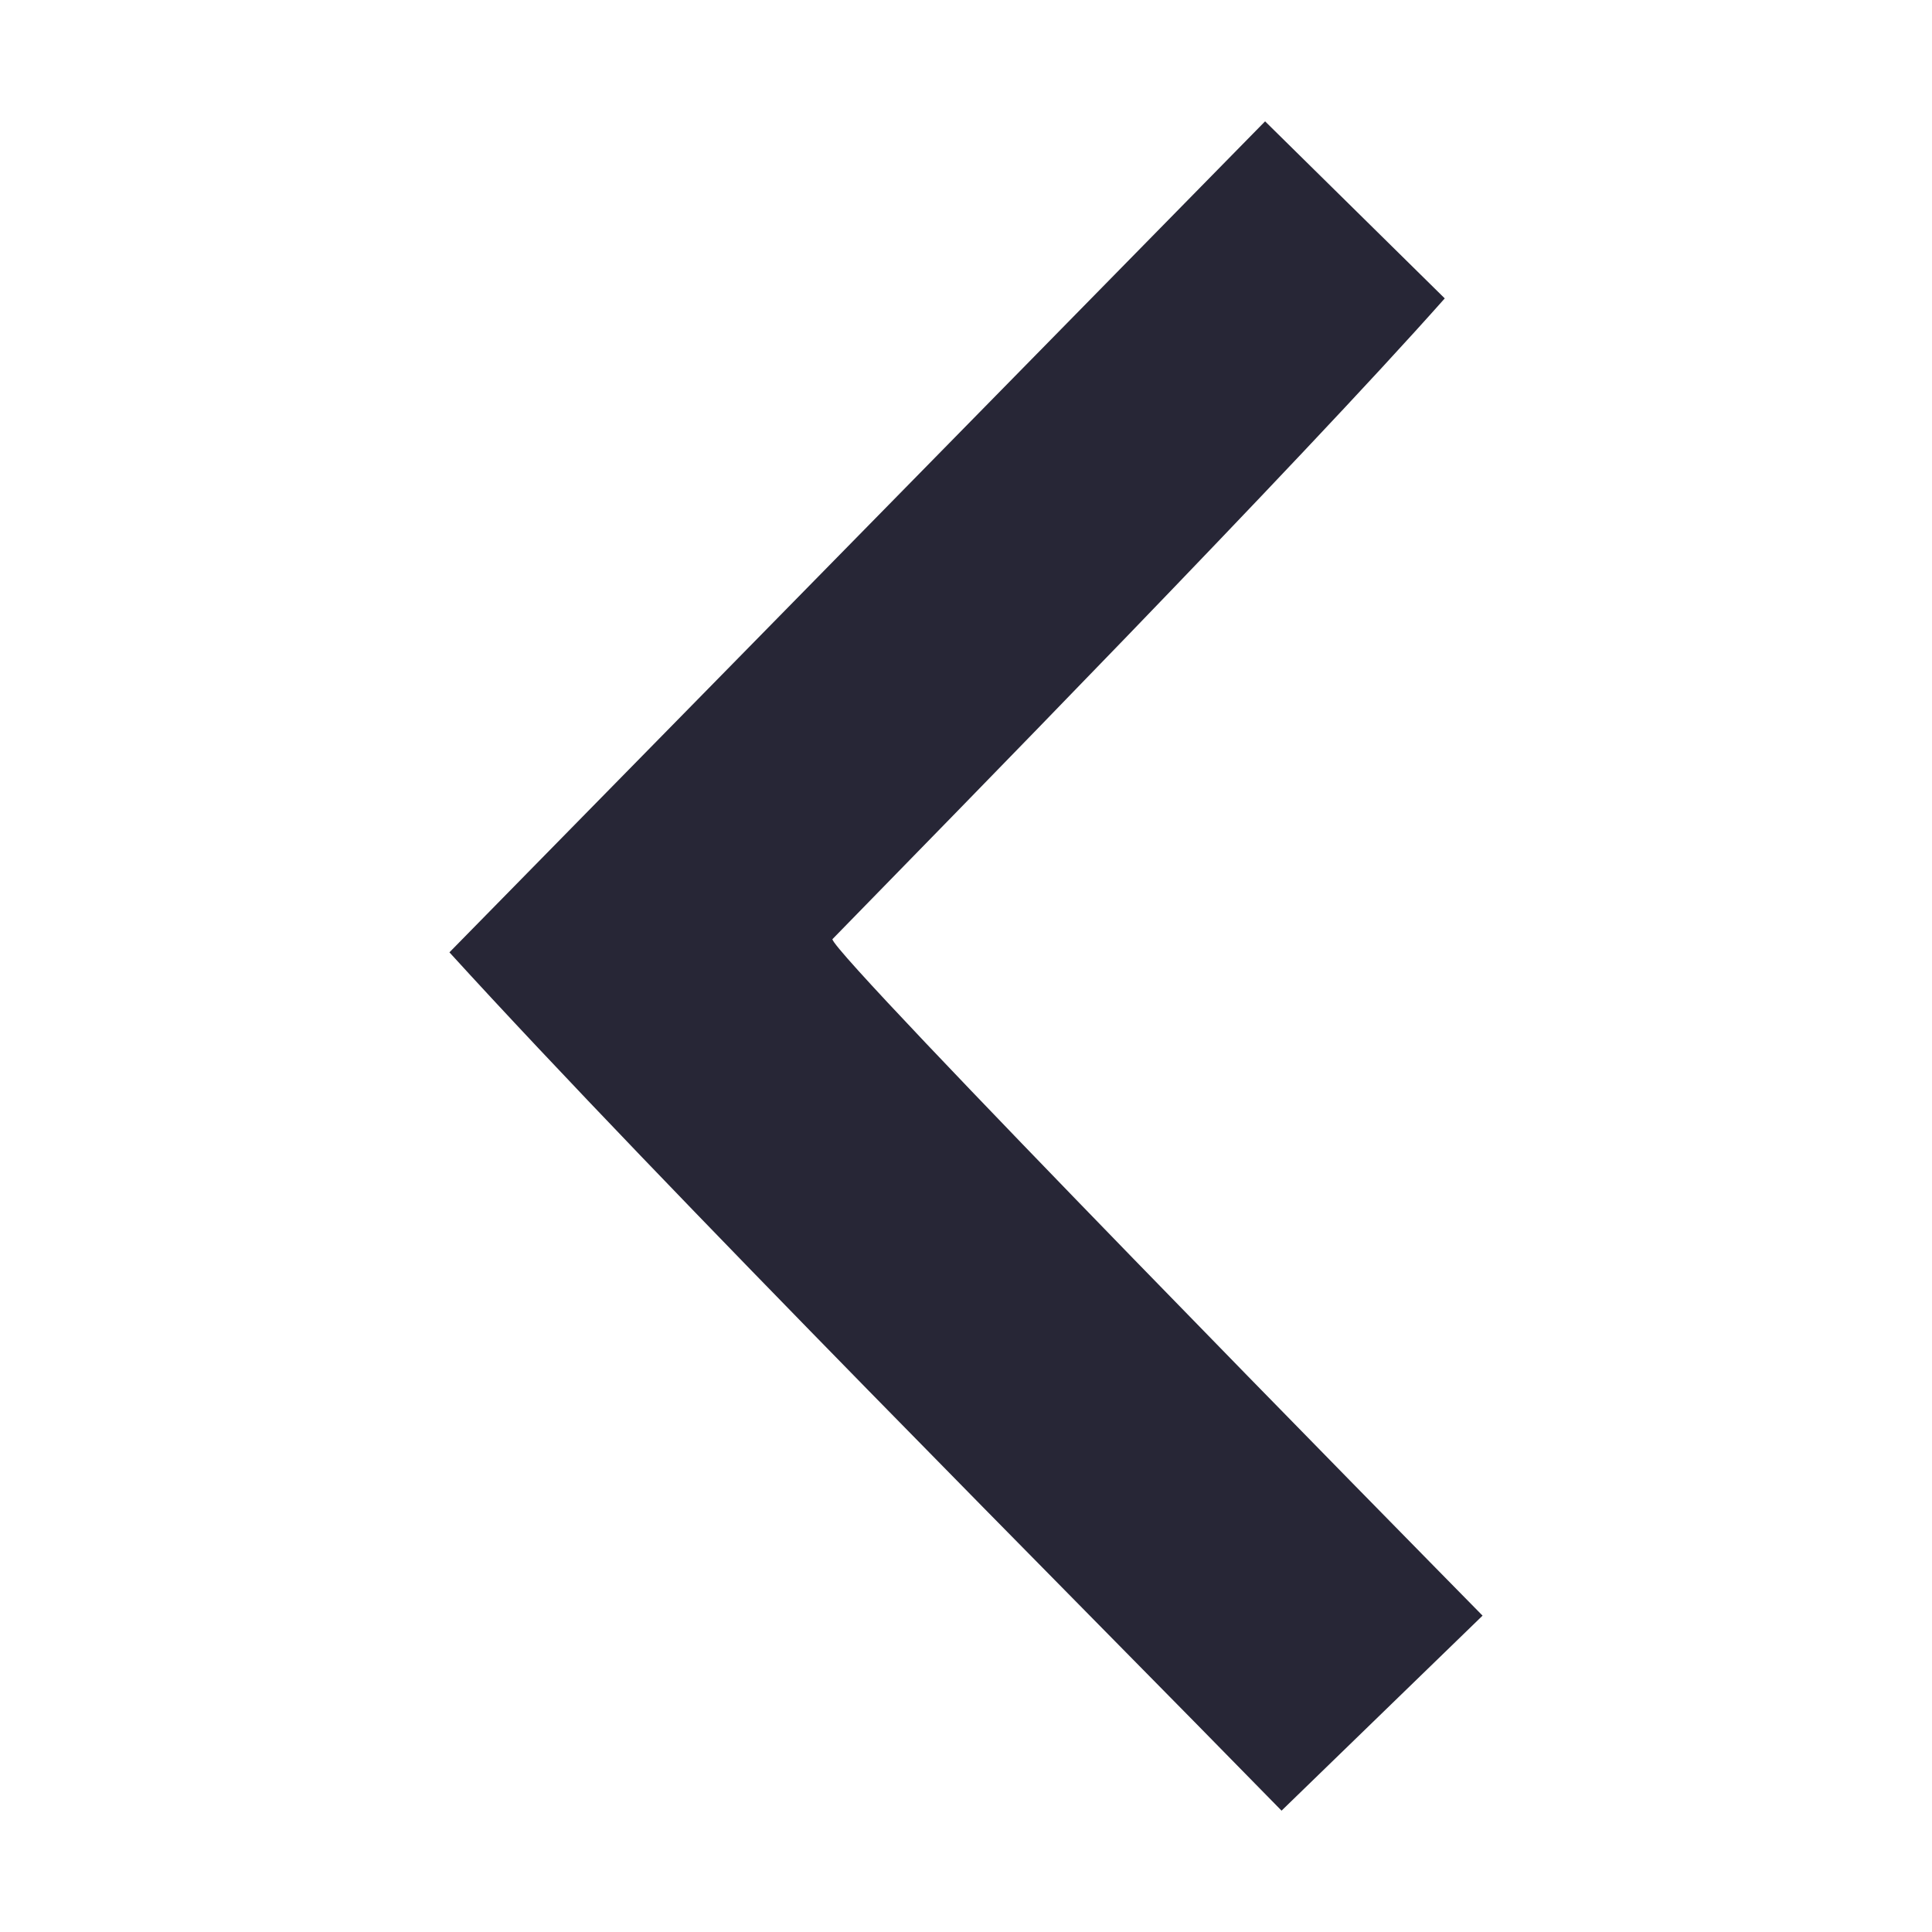
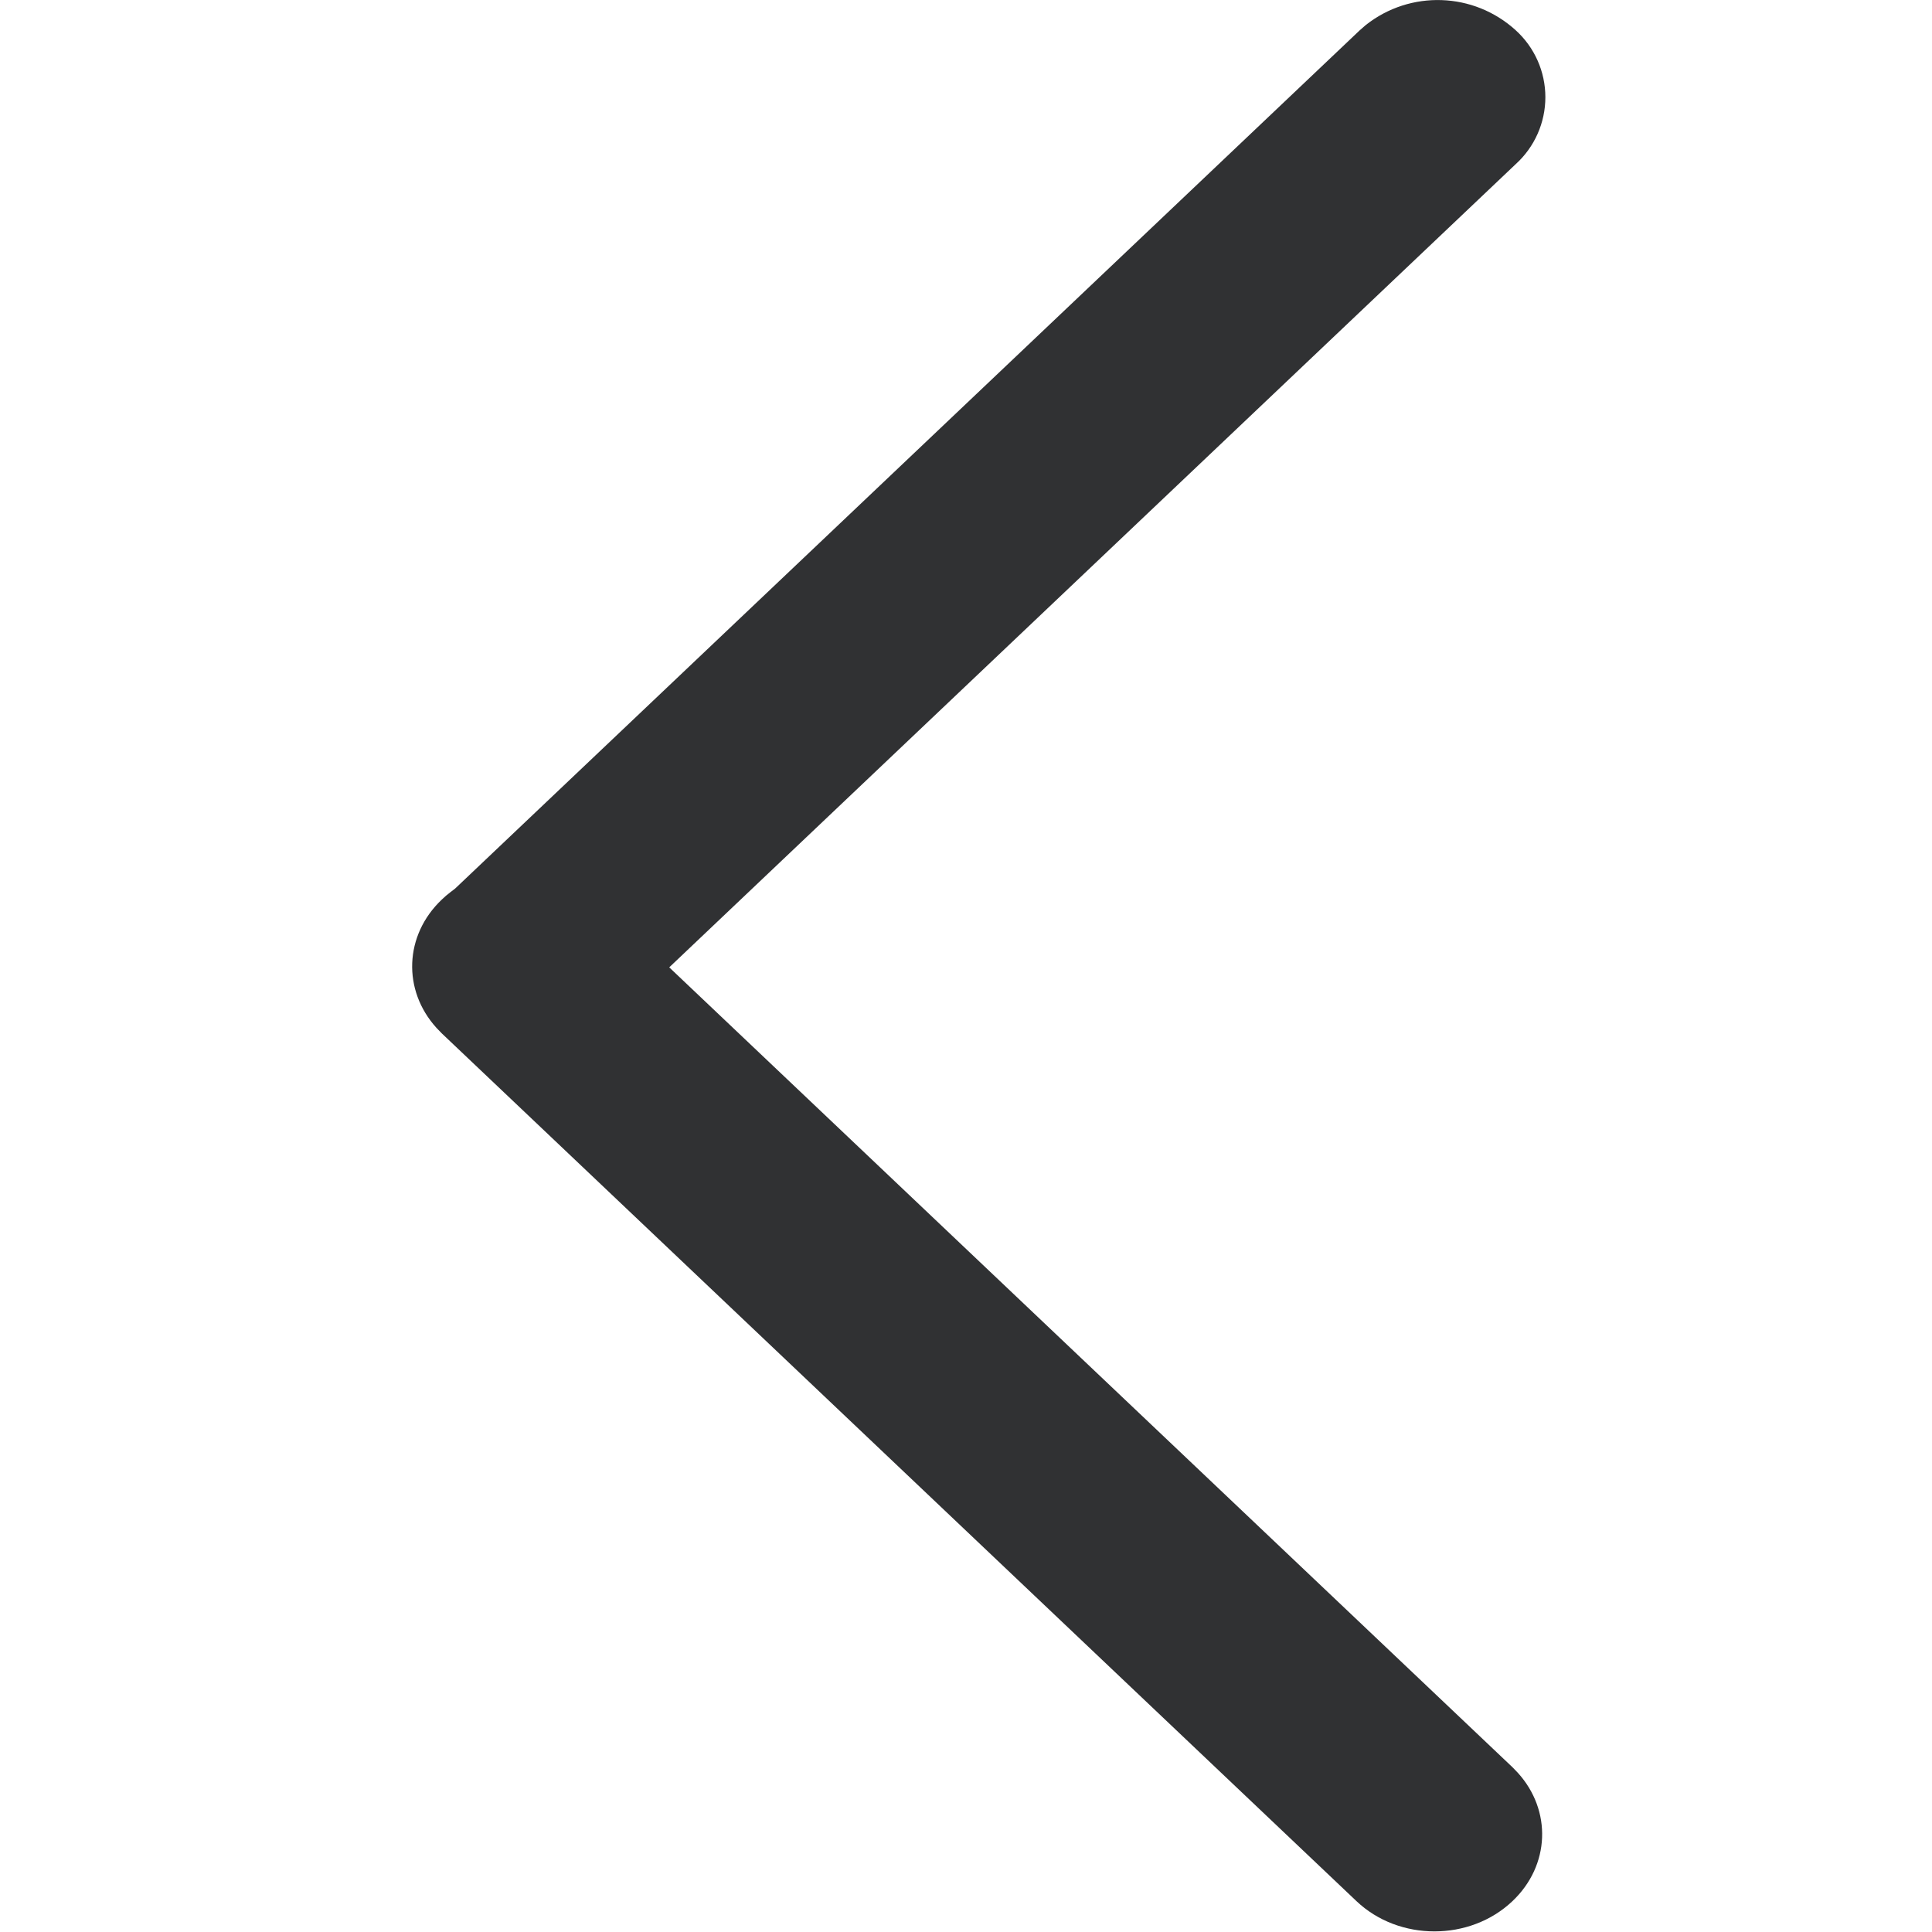
- <svg xmlns="http://www.w3.org/2000/svg" t="1686409182778" class="icon" viewBox="0 0 1024 1024" version="1.1" p-id="8338" width="64" height="64">
-   <path d="M238.209 504.759c114.078 125.19 330.334 341.64 441.041 454.927L785.79 856.322c-36.309-36.902-343.032-348.784-344.619-358.506 62.496-64.084 246.805-251.968 324.579-339.658l-95.229-93.844L238.209 504.759z" fill="#272636" p-id="8339" />
+ <svg xmlns="http://www.w3.org/2000/svg" t="1686628392453" class="icon" viewBox="0 0 1024 1024" version="1.1" p-id="26384" width="64" height="64">
+   <path d="M803.343 87.014a47.909 47.909 0 0 0 0-70.993A61.422 61.422 0 0 0 723.904 13.257l-3.173 2.764L241.233 470.95l-2.406 1.843c-1.638 1.228-3.173 2.559-4.607 3.941-20.013 18.938-20.986 48.114-2.866 68.076l2.815 2.918 484.821 459.945c22.521 21.344 60.091 21.344 82.612 0 20.013-18.938 20.986-48.114 2.866-68.076l-2.866-2.969-446.893-423.911L803.343 87.014z" fill="#303133" p-id="26385" />
</svg>
